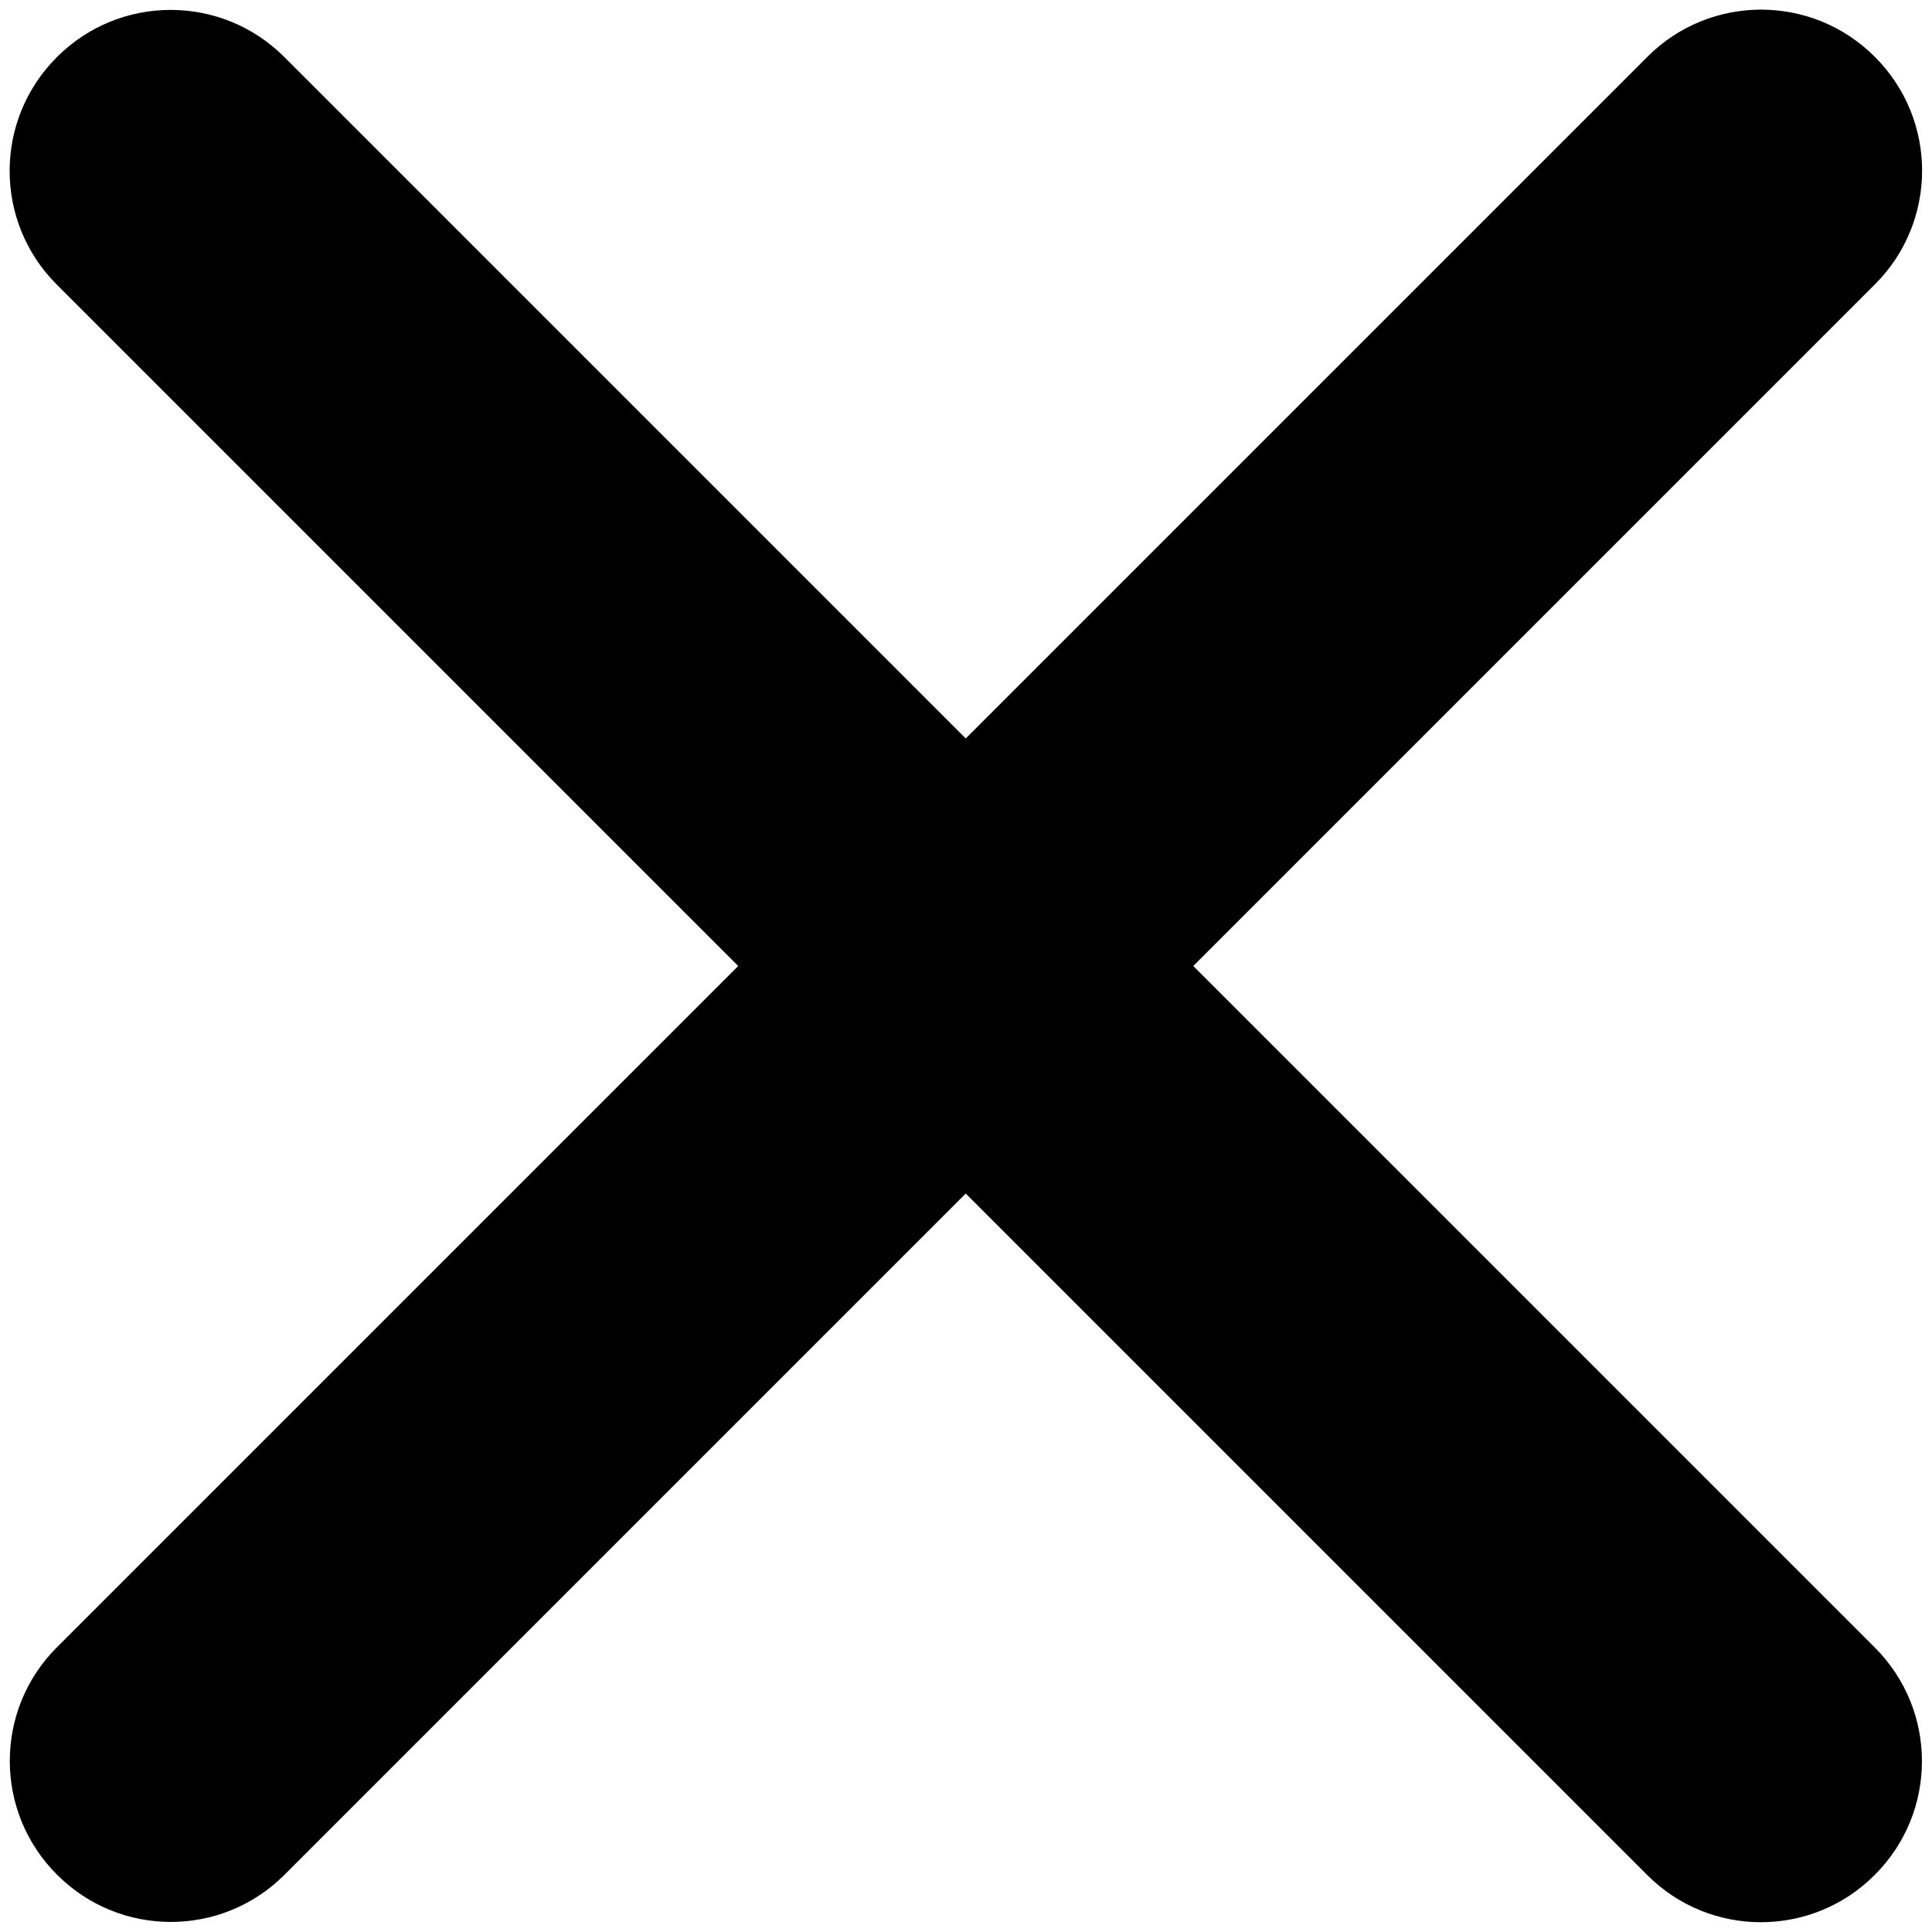
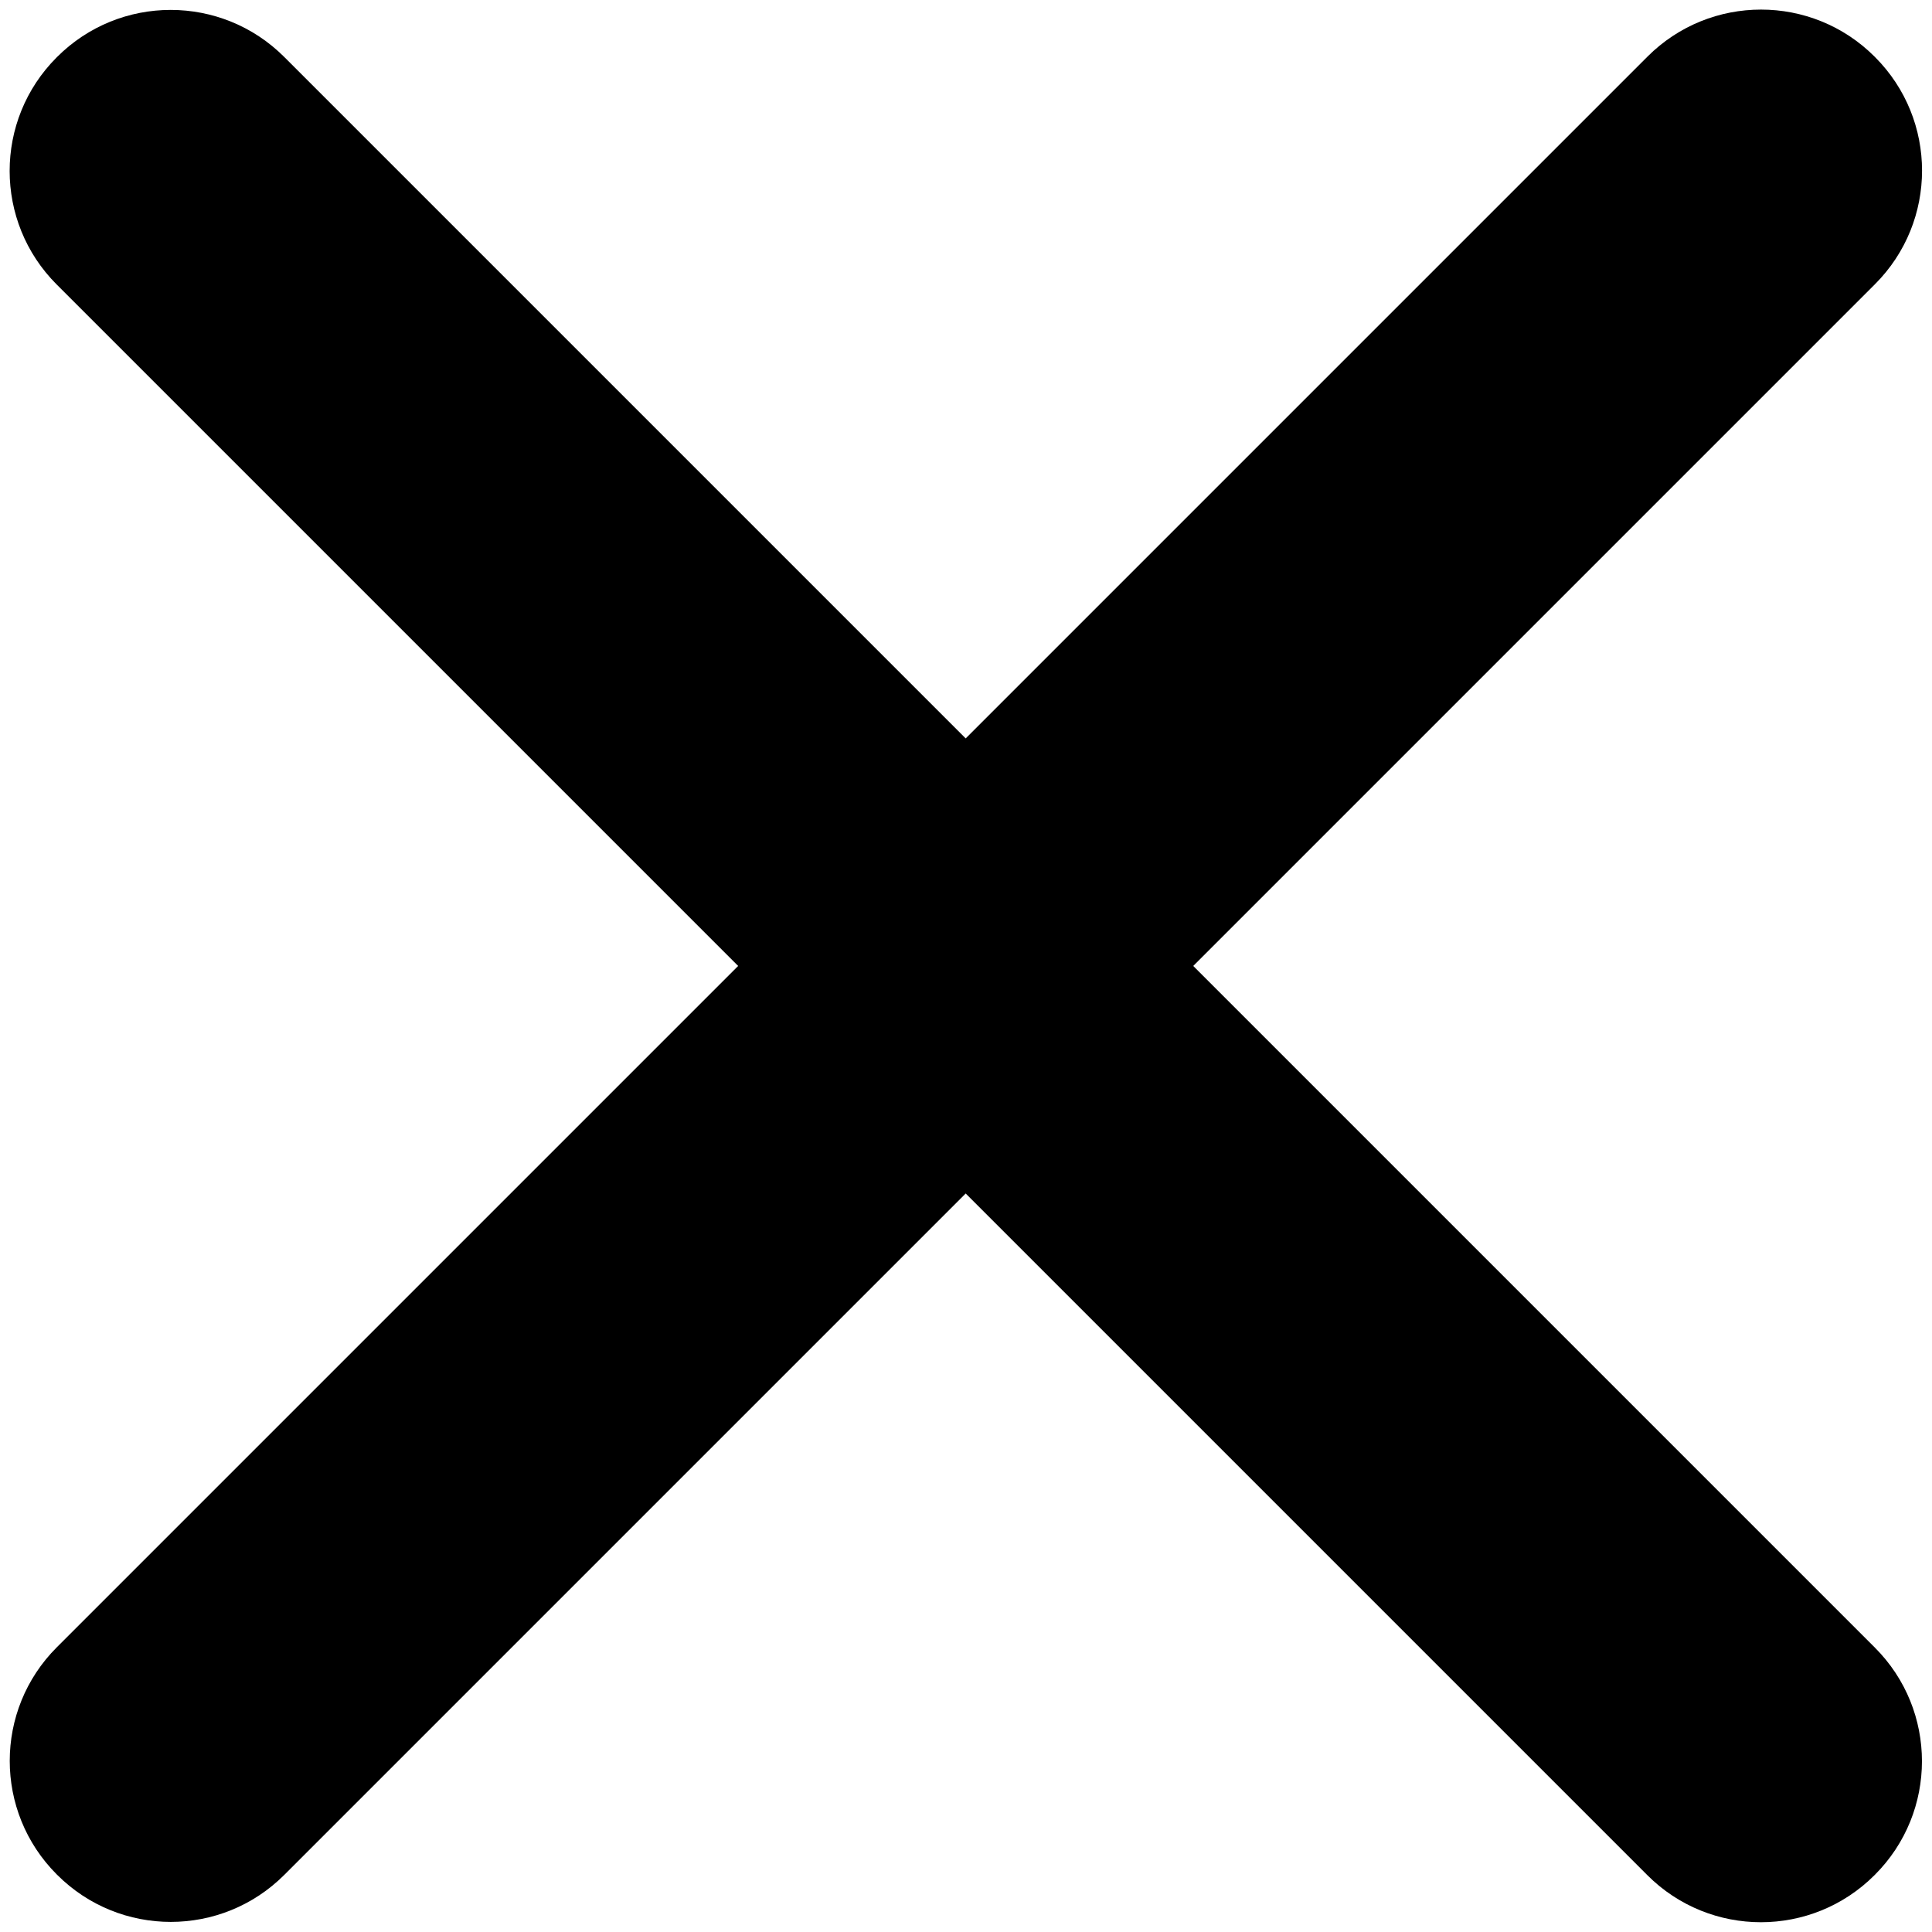
<svg class="close icon" viewBox="0 0 32 32">
-   <rect class="cls-1" x="-5.29" y="13.34" width="42.58" height="5.33" rx="2.66" transform="translate(16 -6.63) rotate(45)" />
-   <rect class="cls-1" x="-5.29" y="13.34" width="42.58" height="5.33" rx="2.66" transform="translate(38.63 16) rotate(135)" />
+   <rect class="cls-1" x="-5.29" y="13.34" width="42.58" height="5.33" rx="2.66" transform="rotate(45 16.003 15.999)" />
+   <rect class="cls-1" x="-5.29" y="13.34" width="42.58" height="5.33" rx="2.66" transform="rotate(135 16.001 16)" />
</svg>
